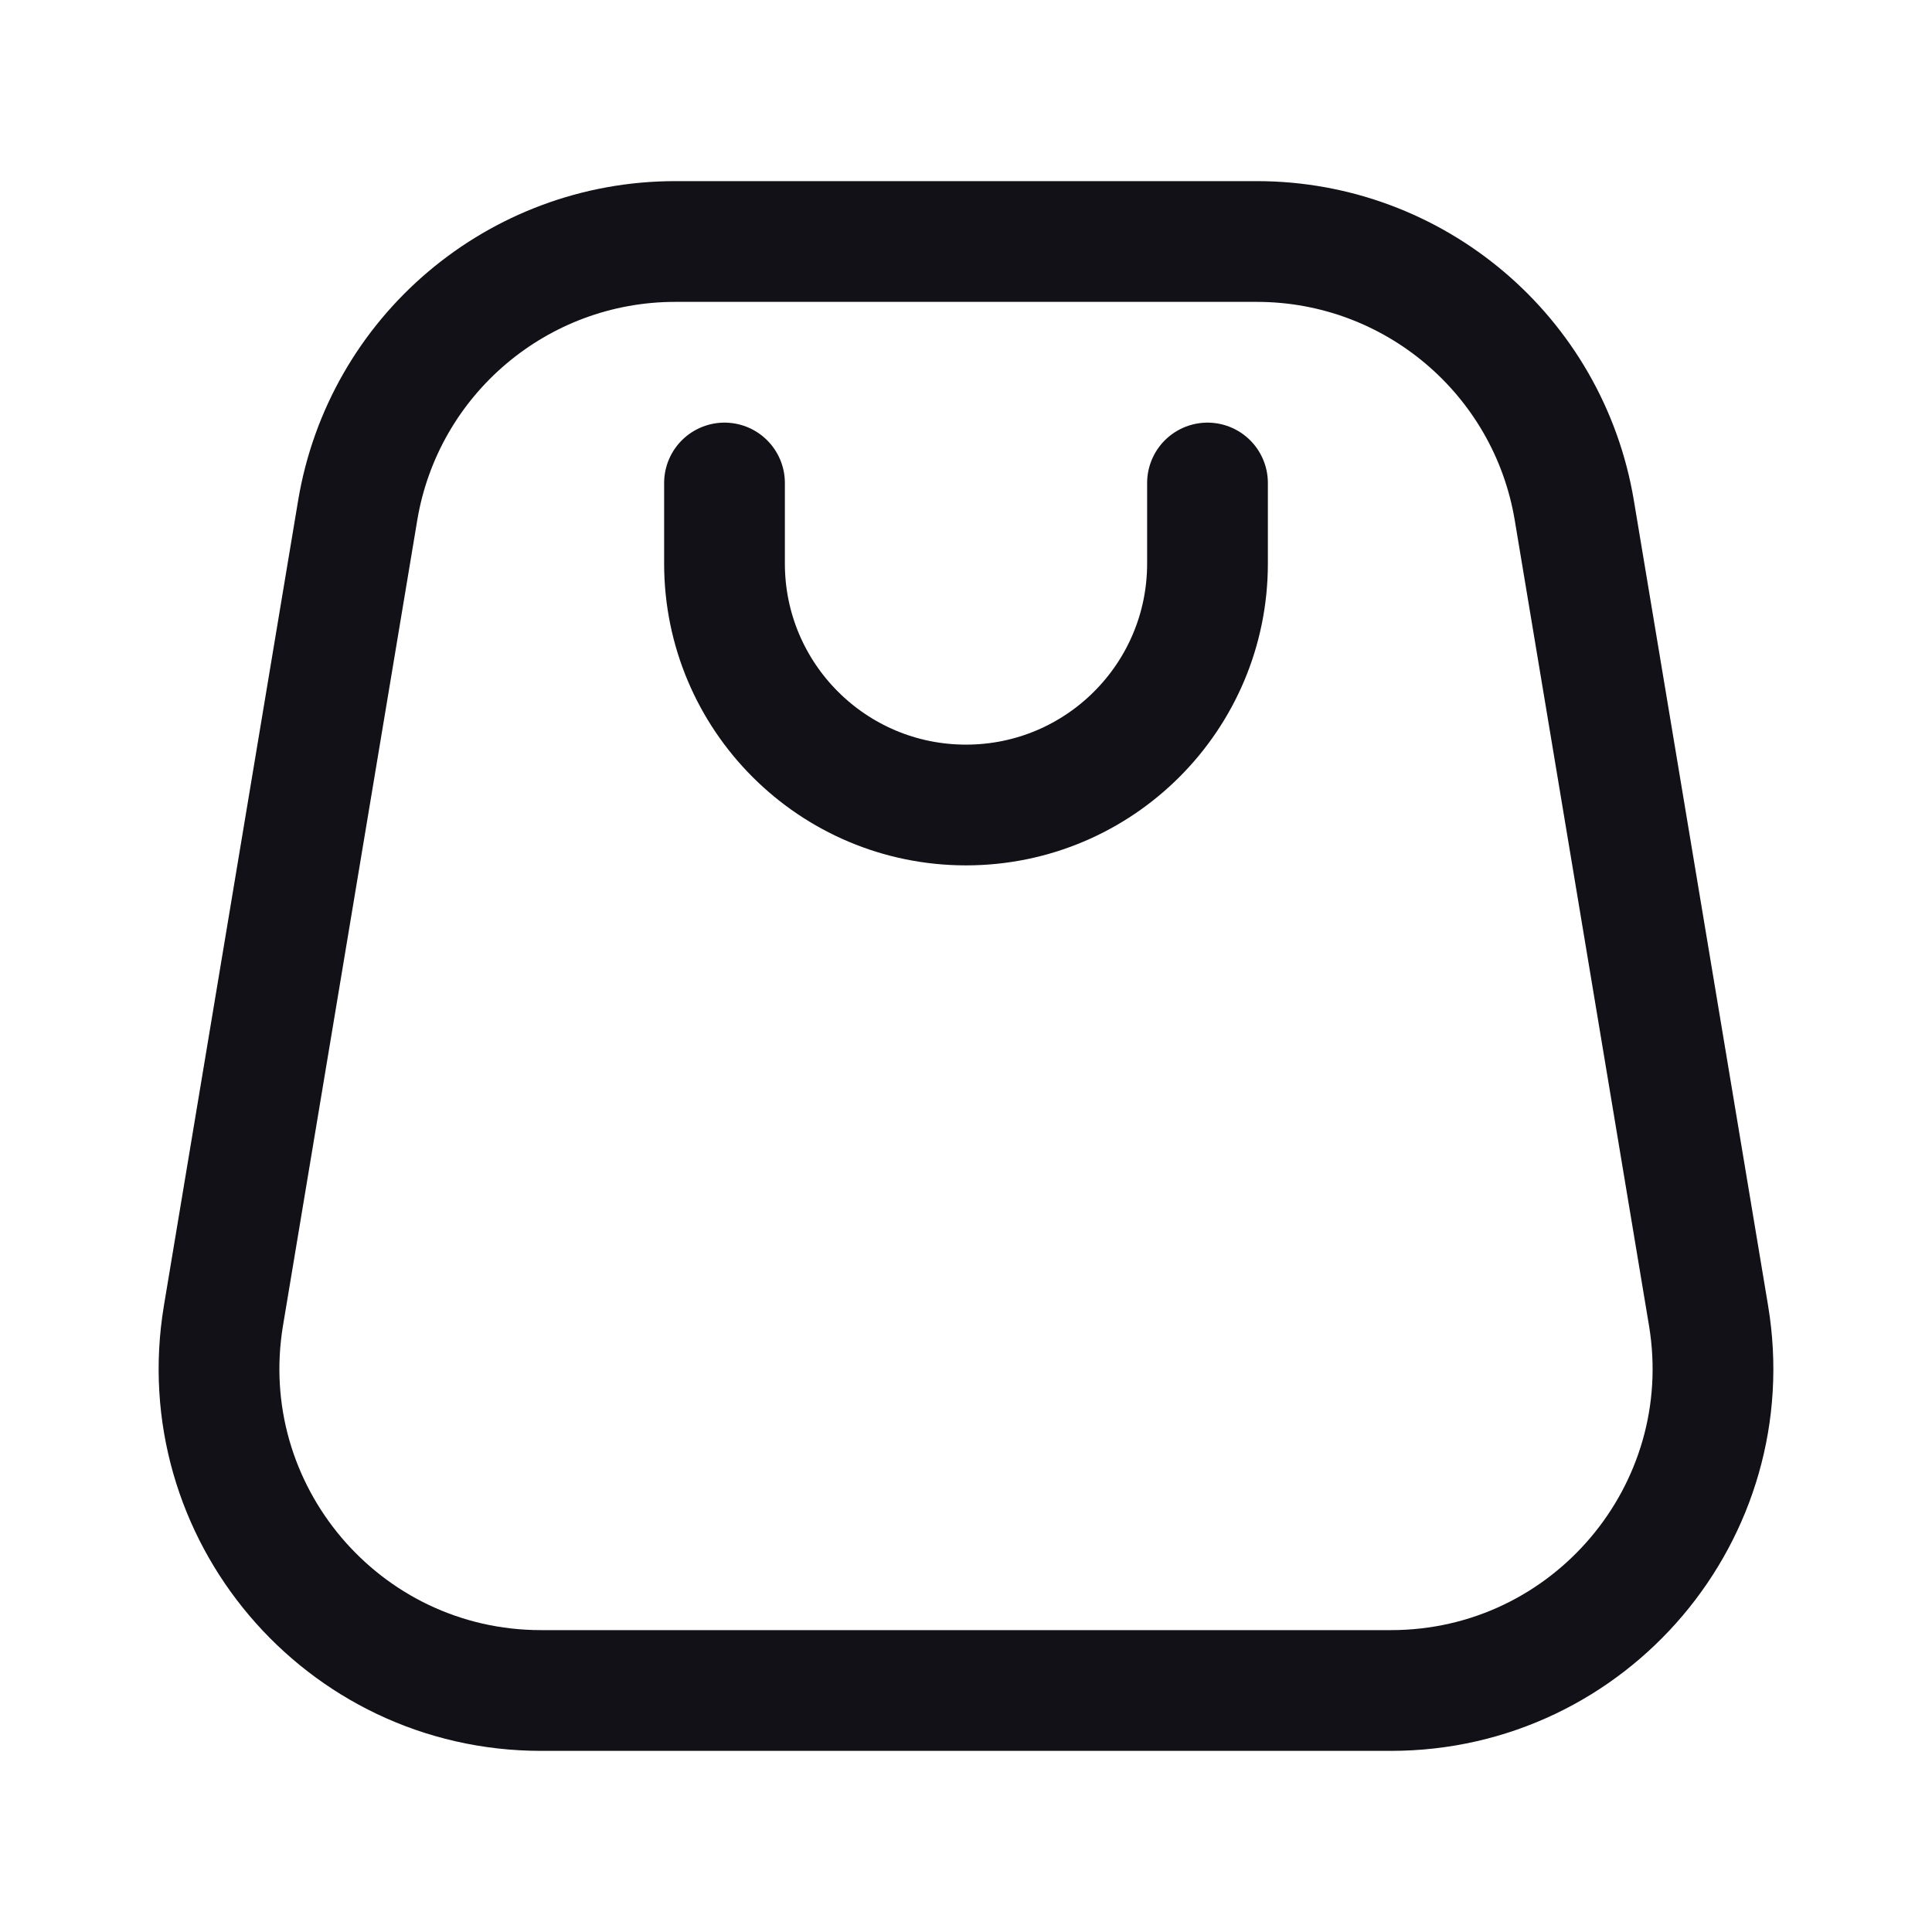
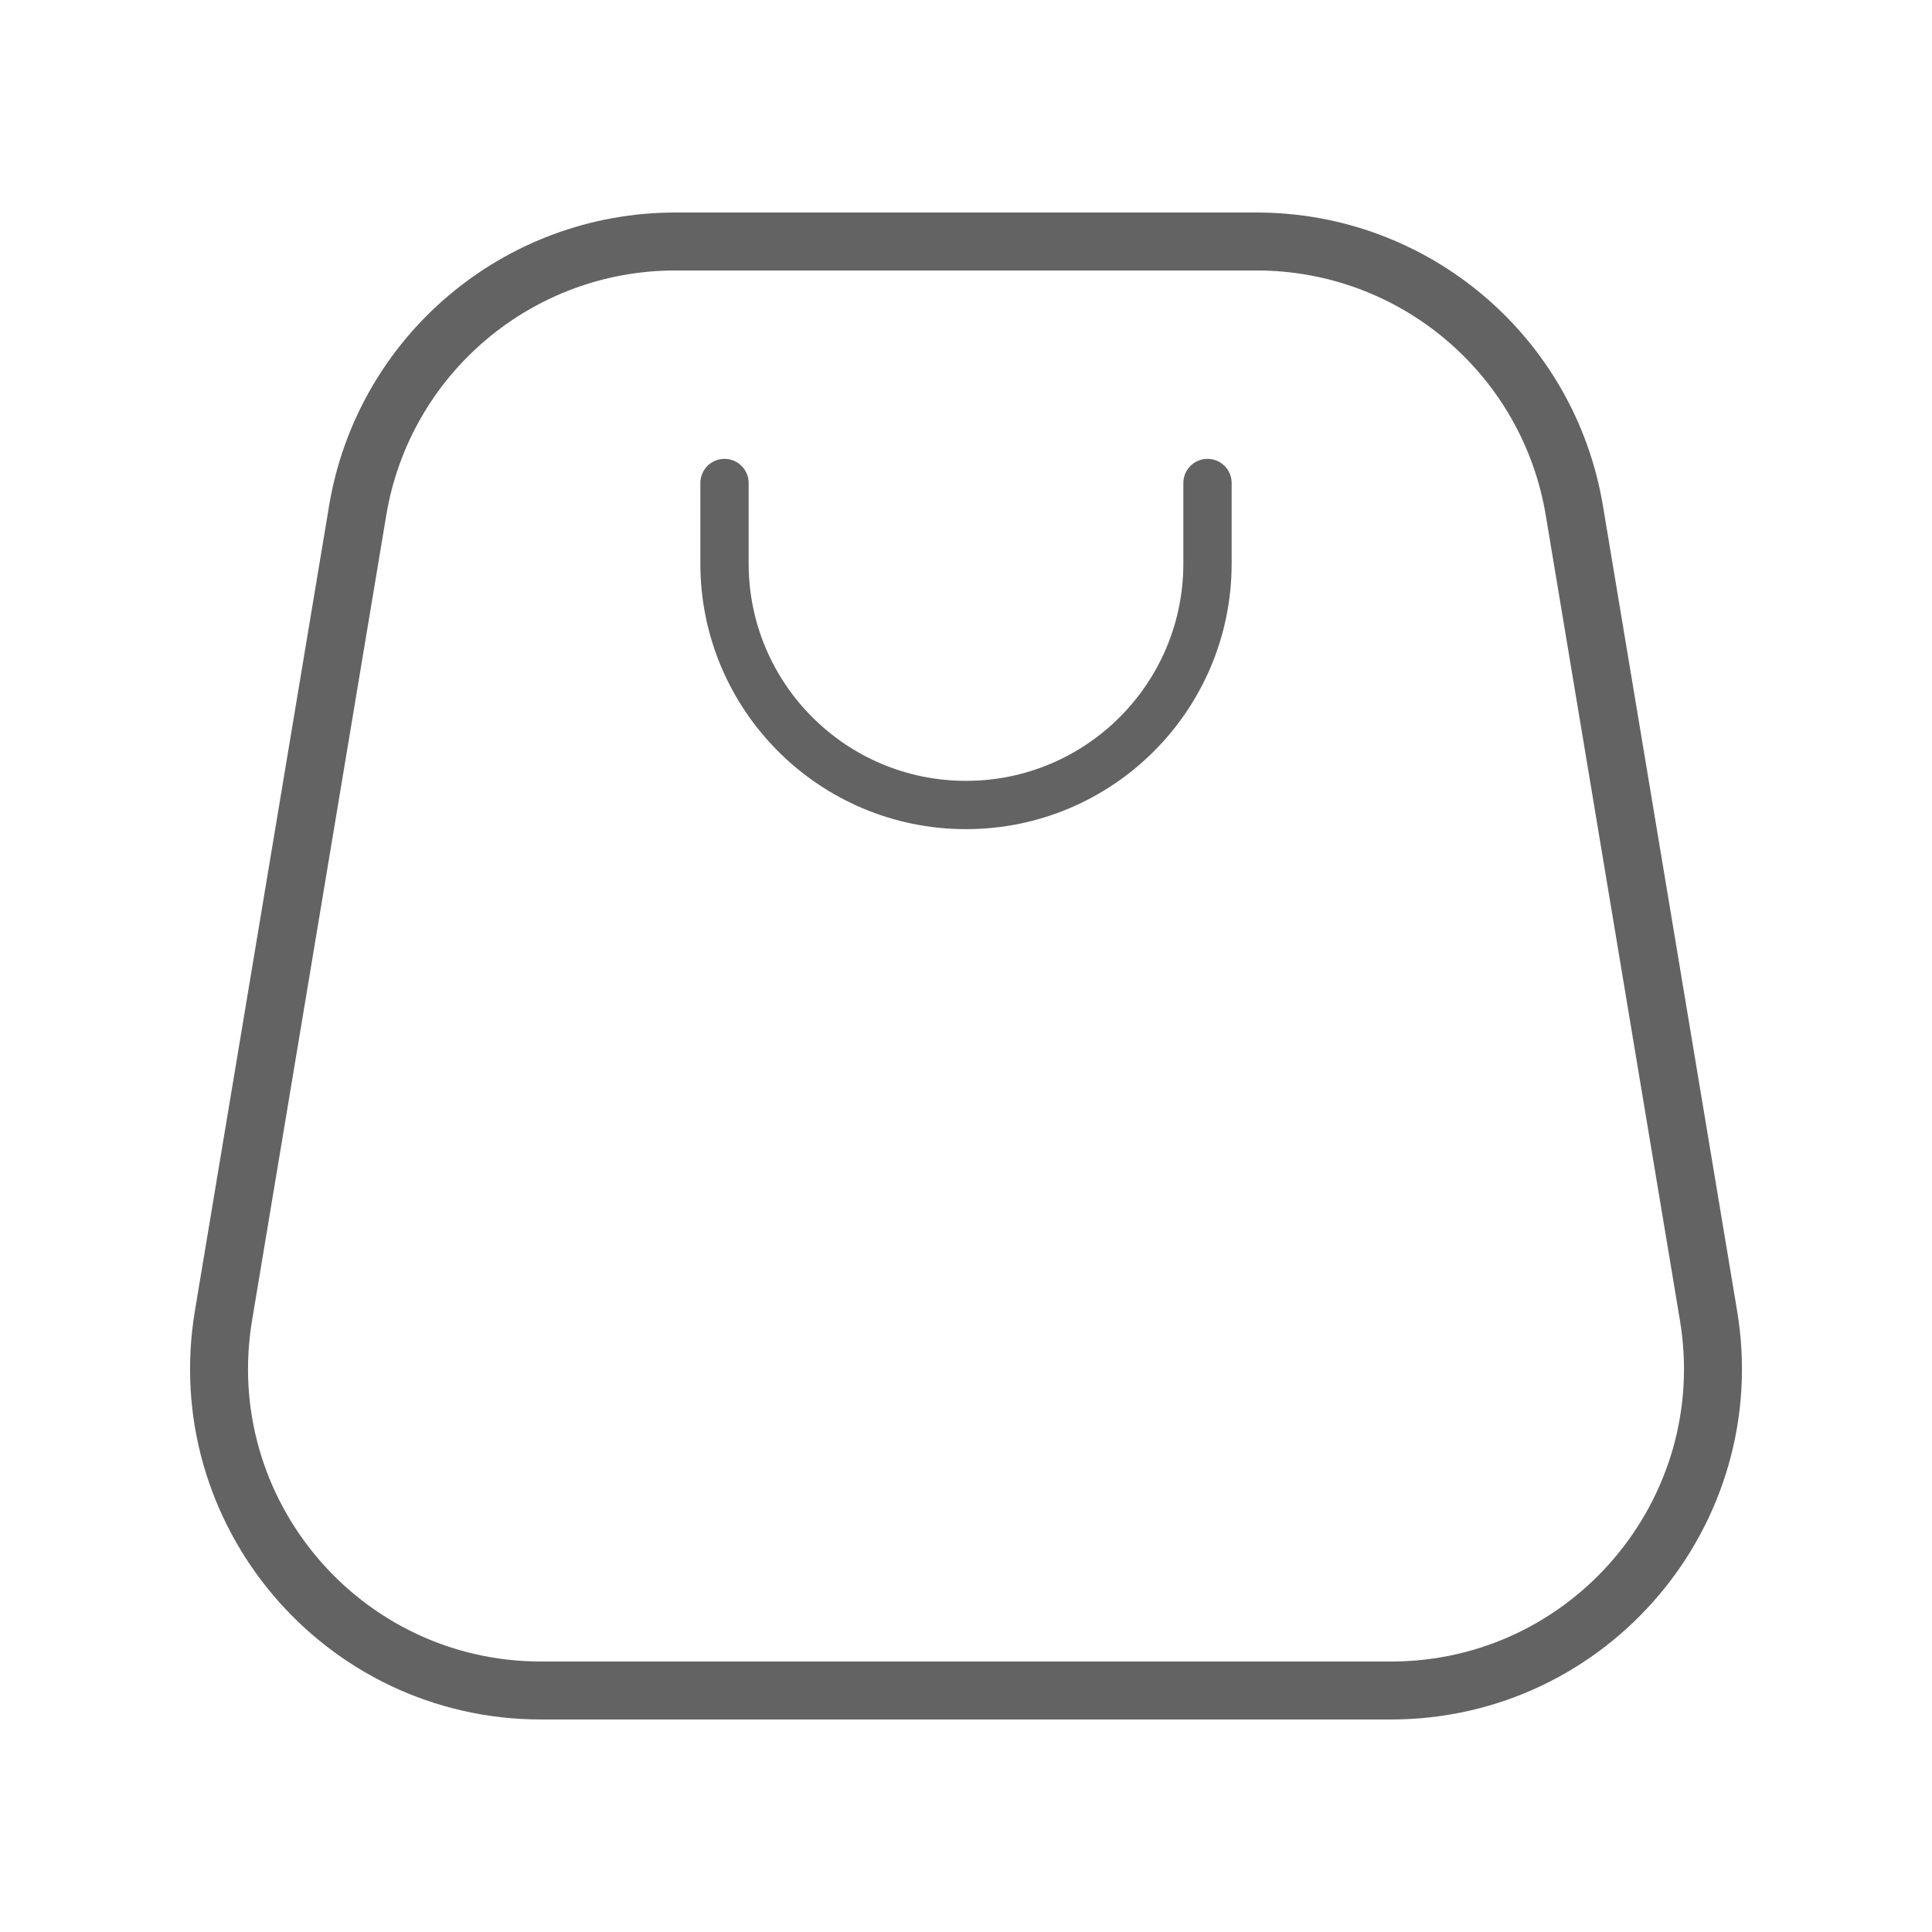
- <svg xmlns="http://www.w3.org/2000/svg" width="24" height="24" viewBox="0 0 24 24" fill="none">
-   <path d="M9 6L9 7C9 8.657 10.343 10 12 10C13.657 10 15 8.657 15 7V6" stroke="#131118" stroke-width="1.5" stroke-linecap="round" stroke-linejoin="round" />
-   <path d="M15.612 3H8.389C6.433 3 4.764 4.414 4.443 6.342L2.776 16.342C2.37 18.78 4.25 21 6.722 21H17.278C19.75 21 21.63 18.78 21.224 16.342L19.557 6.342C19.236 4.414 17.567 3 15.612 3Z" stroke="#131118" stroke-width="1.5" stroke-linejoin="round" />
+ <svg xmlns="http://www.w3.org/2000/svg" width="1000" height="1000" viewBox="0 0 1000 1000" fill="none">
+   <path d="M375 250V291.667C375 360.702 430.962 416.667 500 416.667C569.038 416.667 625 360.702 625 291.667V250" stroke="#636363" stroke-width="25" stroke-linecap="round" stroke-linejoin="round" />
+   <path d="M650.483 125H349.525C268.052 125 198.52 183.902 185.126 264.267L115.682 680.933C98.75 782.521 177.091 875 280.081 875H719.929C822.917 875 901.258 782.521 884.325 680.933L814.883 264.267C801.487 183.902 731.954 125 650.483 125Z" stroke="#636363" stroke-width="30" stroke-linejoin="round" />
</svg>
